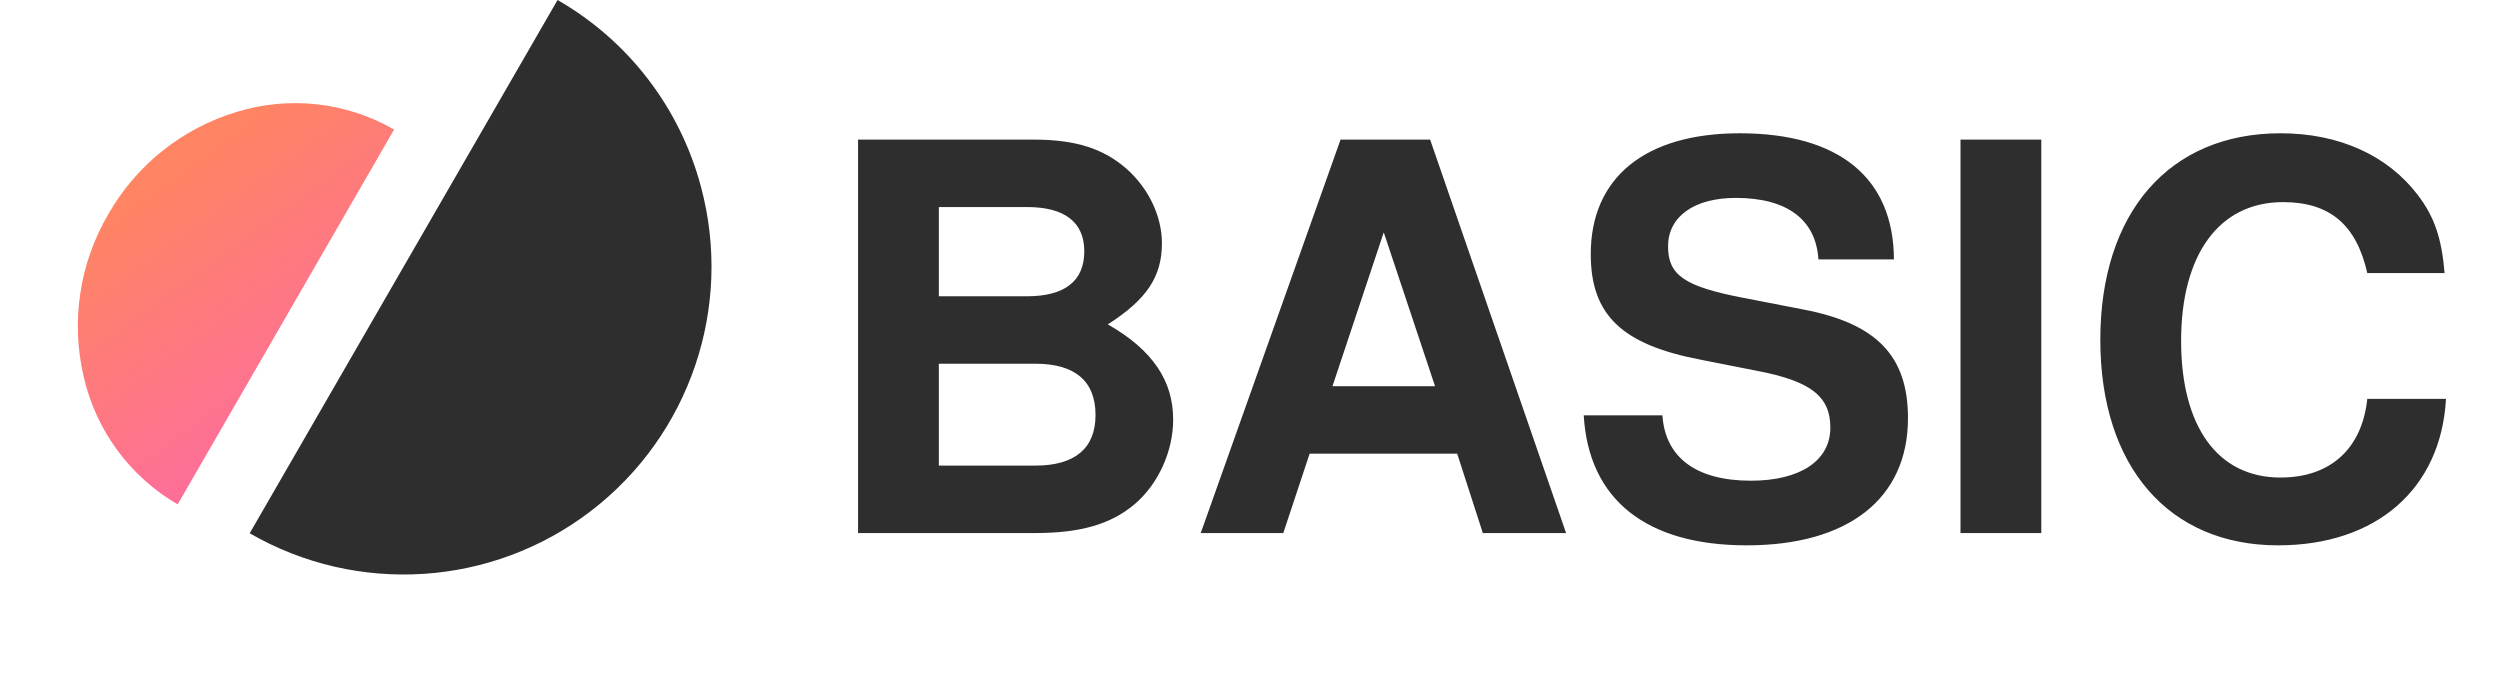
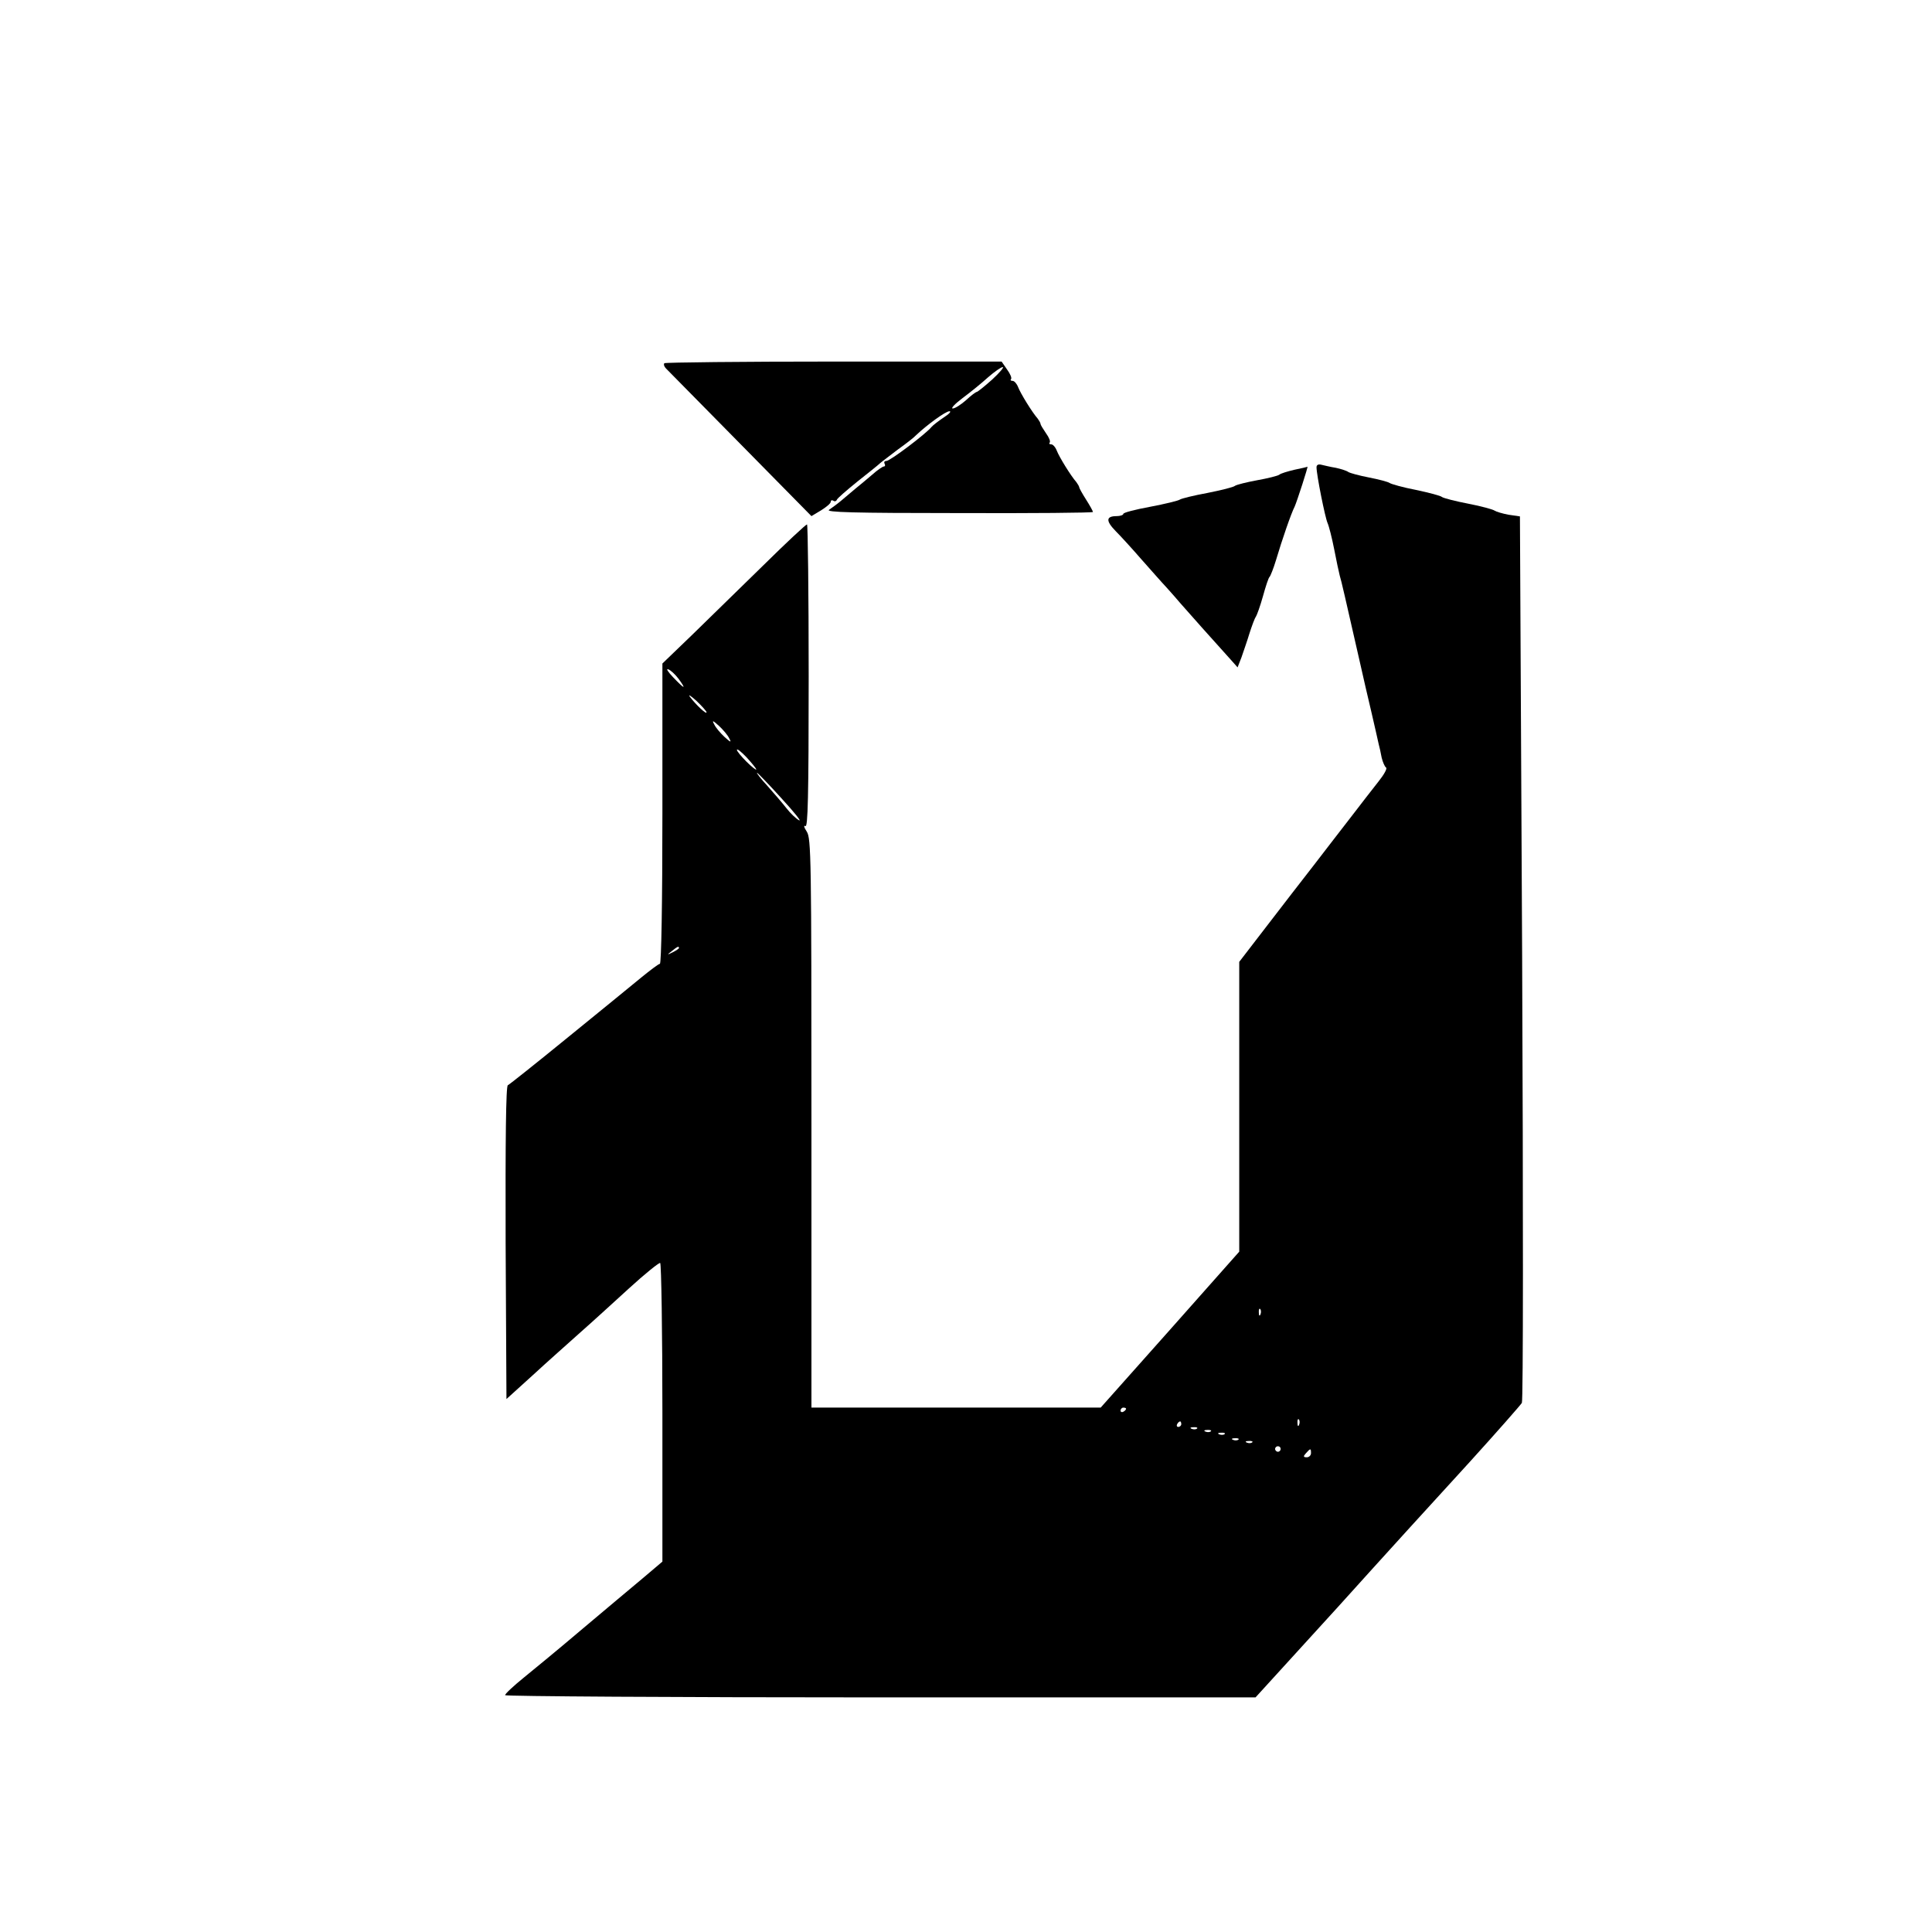
- <svg xmlns="http://www.w3.org/2000/svg" width="111.196" height="30.566" viewBox="0 0 111.196 30.566">
-   <defs>
-     <linearGradient id="linear-gradient" x1="0.5" x2="1.275" y2="0.725" gradientUnits="objectBoundingBox">
-       <stop offset="0" stop-color="#fe8464" />
-       <stop offset="1" stop-color="#fe6e9a" />
-     </linearGradient>
-   </defs>
-   <g id="Group_2" data-name="Group 2" transform="translate(-372.804 -44.291)">
-     <text id="BASIC" transform="translate(409 68)" fill="#2e2e2e" font-size="24" font-family="Helvetica-Bold, Helvetica" font-weight="700">
-       <tspan x="0" y="0">BASIC</tspan>
-     </text>
-     <path id="Subtraction_1" data-name="Subtraction 1" d="M9.126,19.253h0a8.835,8.835,0,0,1-6.453-2.82A9.835,9.835,0,0,1,0,9.626,9.835,9.835,0,0,1,2.673,2.82,8.835,8.835,0,0,1,9.126,0V19.252Z" transform="translate(382.43 45.489) rotate(30)" fill="url(#linear-gradient)" />
-     <path id="Subtraction_2" data-name="Subtraction 2" d="M13.694,0h0A13.694,13.694,0,0,0,4.011,23.377a13.6,13.6,0,0,0,9.683,4.011V0Z" transform="translate(395.769 74.857) rotate(-150)" fill="#2e2e2e" />
+ <svg xmlns="http://www.w3.org/2000/svg" version="1.0" width="700pt" height="700pt" viewBox="0 0 700 700" preserveAspectRatio="xMidYMid meet">
+   <g transform="translate(0,700) scale(0.1,-0.1)" fill="#000000" stroke="none">
+     <path d="M2407 5684 c-3 -4 -1 -12 6 -19 7 -7 128 -130 269 -273 l258 -262 35 21 c19 12 35 25 35 31 0 5 4 7 9 4 5 -4 11 -2 13 3 1 5 35 34 73 65 39 31 77 61 84 68 8 7 38 29 65 50 28 20 58 43 66 52 38 36 106 86 120 86 8 0 -1 -10 -20 -22 -19 -13 -39 -28 -45 -35 -20 -25 -150 -123 -163 -123 -7 0 -10 -4 -7 -10 3 -5 2 -10 -2 -10 -5 0 -24 -13 -43 -30 -19 -16 -46 -39 -60 -50 -14 -12 -37 -31 -51 -43 -14 -12 -35 -27 -45 -34 -15 -9 87 -12 469 -12 268 -1 487 1 487 4 0 3 -11 23 -25 45 -14 22 -25 42 -25 45 0 3 -5 11 -10 18 -21 24 -62 91 -71 114 -5 13 -14 23 -20 23 -7 0 -9 3 -6 6 4 4 -2 19 -13 34 -11 16 -20 31 -20 34 0 4 -5 12 -10 19 -21 24 -62 91 -71 114 -5 13 -14 23 -20 23 -7 0 -9 3 -6 6 4 4 -3 20 -14 35 l-20 29 -608 0 c-334 0 -610 -3 -614 -6z m1188 -59 c-28 -25 -53 -45 -56 -45 -3 0 -21 -13 -39 -30 -18 -16 -40 -30 -48 -30 -8 0 8 17 36 38 27 20 69 54 92 75 23 20 47 37 53 37 6 0 -11 -20 -38 -45z" />
+     <path d="M4770 5307 c0 -27 31 -182 40 -202 5 -11 16 -54 24 -95 8 -41 17 -84 20 -95 6 -19 20 -81 71 -305 13 -58 33 -145 45 -195 11 -49 23 -99 25 -110 3 -11 8 -33 11 -50 4 -16 11 -33 16 -36 5 -3 -7 -25 -27 -50 -19 -24 -64 -82 -100 -129 -36 -47 -97 -125 -135 -175 -38 -49 -115 -148 -170 -220 l-100 -130 0 -525 0 -525 -251 -283 -251 -282 -524 0 -524 0 0 1030 c0 965 -1 1032 -17 1057 -10 15 -12 24 -5 20 9 -7 12 104 12 542 0 303 -3 551 -6 551 -4 0 -75 -66 -158 -148 -83 -81 -199 -194 -258 -252 l-108 -104 0 -542 c0 -329 -4 -544 -9 -546 -6 -1 -36 -24 -68 -50 -32 -26 -151 -124 -266 -217 -114 -93 -212 -171 -217 -173 -7 -2 -9 -199 -8 -570 l3 -567 96 87 c52 48 129 116 169 152 41 36 121 109 179 162 58 53 109 94 113 92 4 -3 8 -247 8 -543 l0 -539 -72 -61 c-40 -33 -138 -116 -218 -183 -80 -68 -176 -147 -213 -177 -37 -30 -67 -58 -67 -63 0 -4 612 -8 1360 -8 l1359 0 298 327 c163 181 378 417 478 526 99 109 184 206 189 214 5 9 5 708 1 1614 l-8 1598 -41 6 c-22 4 -45 11 -51 15 -5 4 -48 16 -95 25 -47 9 -89 20 -95 24 -5 5 -48 16 -95 26 -47 9 -89 21 -95 25 -5 4 -39 13 -75 20 -36 7 -69 16 -75 20 -5 4 -26 11 -45 15 -19 3 -43 9 -52 11 -11 3 -18 0 -18 -9z m-2311 -767 c29 -40 22 -38 -20 6 -18 19 -27 32 -18 29 9 -3 26 -19 38 -35z m101 -121 c0 -9 -39 28 -60 56 -8 11 3 4 23 -14 20 -19 37 -38 37 -42z m82 -94 c9 -16 6 -16 -17 5 -15 14 -32 34 -37 45 -9 16 -6 16 17 -5 15 -14 32 -34 37 -45z m98 -113 c0 -3 -16 9 -35 28 -19 19 -35 38 -35 43 0 6 16 -7 35 -27 19 -21 35 -40 35 -44z m91 -104 c46 -50 75 -86 64 -80 -11 6 -31 25 -45 43 -14 18 -45 54 -69 81 -24 26 -41 48 -38 48 2 0 42 -41 88 -92z m-371 -543 c0 -2 -10 -9 -22 -15 -22 -11 -22 -10 -4 4 21 17 26 19 26 11z m2107 -1327 c-3 -8 -6 -5 -6 6 -1 11 2 17 5 13 3 -3 4 -12 1 -19z m-487 -342 c0 -3 -4 -8 -10 -11 -5 -3 -10 -1 -10 4 0 6 5 11 10 11 6 0 10 -2 10 -4z m627 -58 c-3 -8 -6 -5 -6 6 -1 11 2 17 5 13 3 -3 4 -12 1 -19z m-427 2 c0 -5 -5 -10 -11 -10 -5 0 -7 5 -4 10 3 6 8 10 11 10 2 0 4 -4 4 -10z m57 -16 c-3 -3 -12 -4 -19 -1 -8 3 -5 6 6 6 11 1 17 -2 13 -5z m50 -10 c-3 -3 -12 -4 -19 -1 -8 3 -5 6 6 6 11 1 17 -2 13 -5z m50 -10 c-3 -3 -12 -4 -19 -1 -8 3 -5 6 6 6 11 1 17 -2 13 -5z m50 -20 c-3 -3 -12 -4 -19 -1 -8 3 -5 6 6 6 11 1 17 -2 13 -5z m50 -10 c-3 -3 -12 -4 -19 -1 -8 3 -5 6 6 6 11 1 17 -2 13 -5z m103 -24 c0 -5 -4 -10 -10 -10 -5 0 -10 5 -10 10 0 6 5 10 10 10 6 0 10 -4 10 -10z m110 -15 c0 -8 -7 -15 -15 -15 -13 0 -14 3 -3 15 16 18 18 18 18 0z" />
+     <path d="M4690 5298 c-25 -6 -49 -13 -55 -18 -5 -4 -41 -13 -80 -20 -38 -7 -74 -16 -80 -20 -5 -5 -50 -16 -100 -26 -49 -9 -94 -20 -100 -24 -5 -4 -54 -16 -107 -26 -54 -10 -98 -21 -98 -26 0 -4 -11 -8 -24 -8 -39 0 -40 -17 -4 -54 18 -18 60 -64 93 -102 33 -37 74 -84 92 -103 18 -20 40 -45 50 -57 18 -21 134 -151 183 -205 l24 -27 14 36 c7 21 21 60 29 87 9 28 19 55 23 60 4 6 16 39 26 75 10 36 20 67 24 70 3 3 14 30 23 60 22 74 55 170 68 195 8 18 50 147 46 144 -1 -1 -22 -6 -47 -11z" />
  </g>
</svg>
